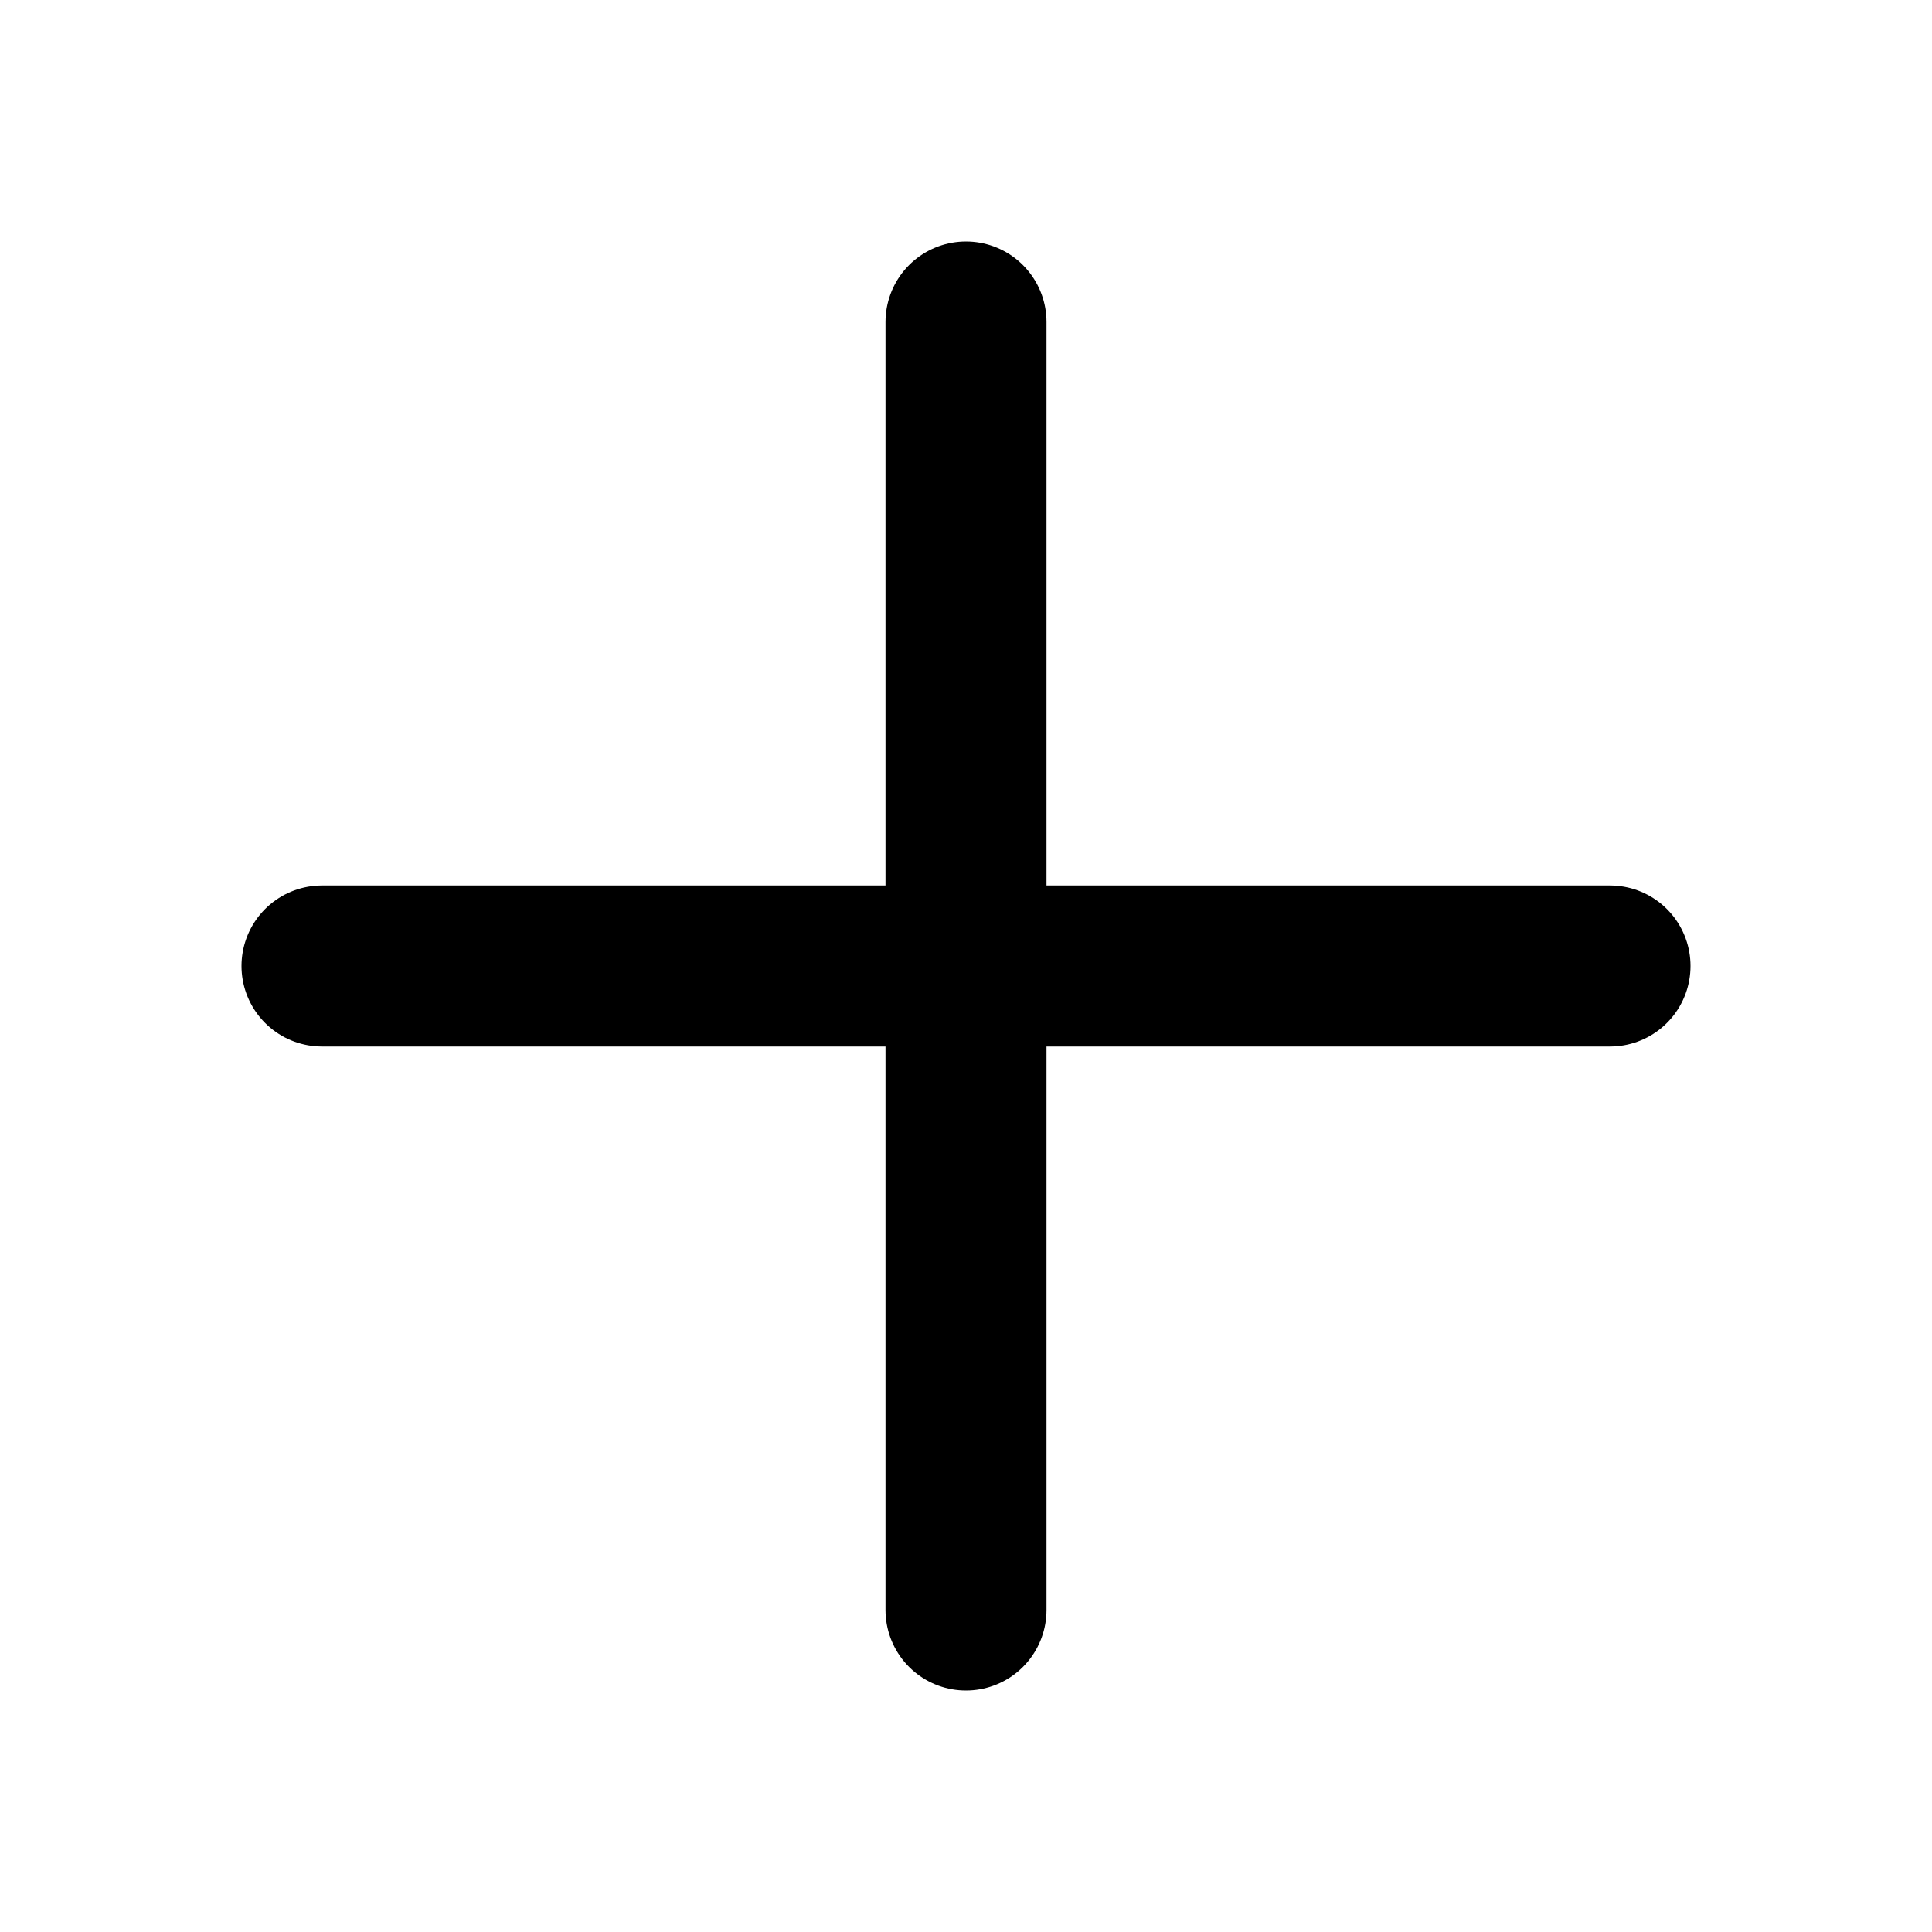
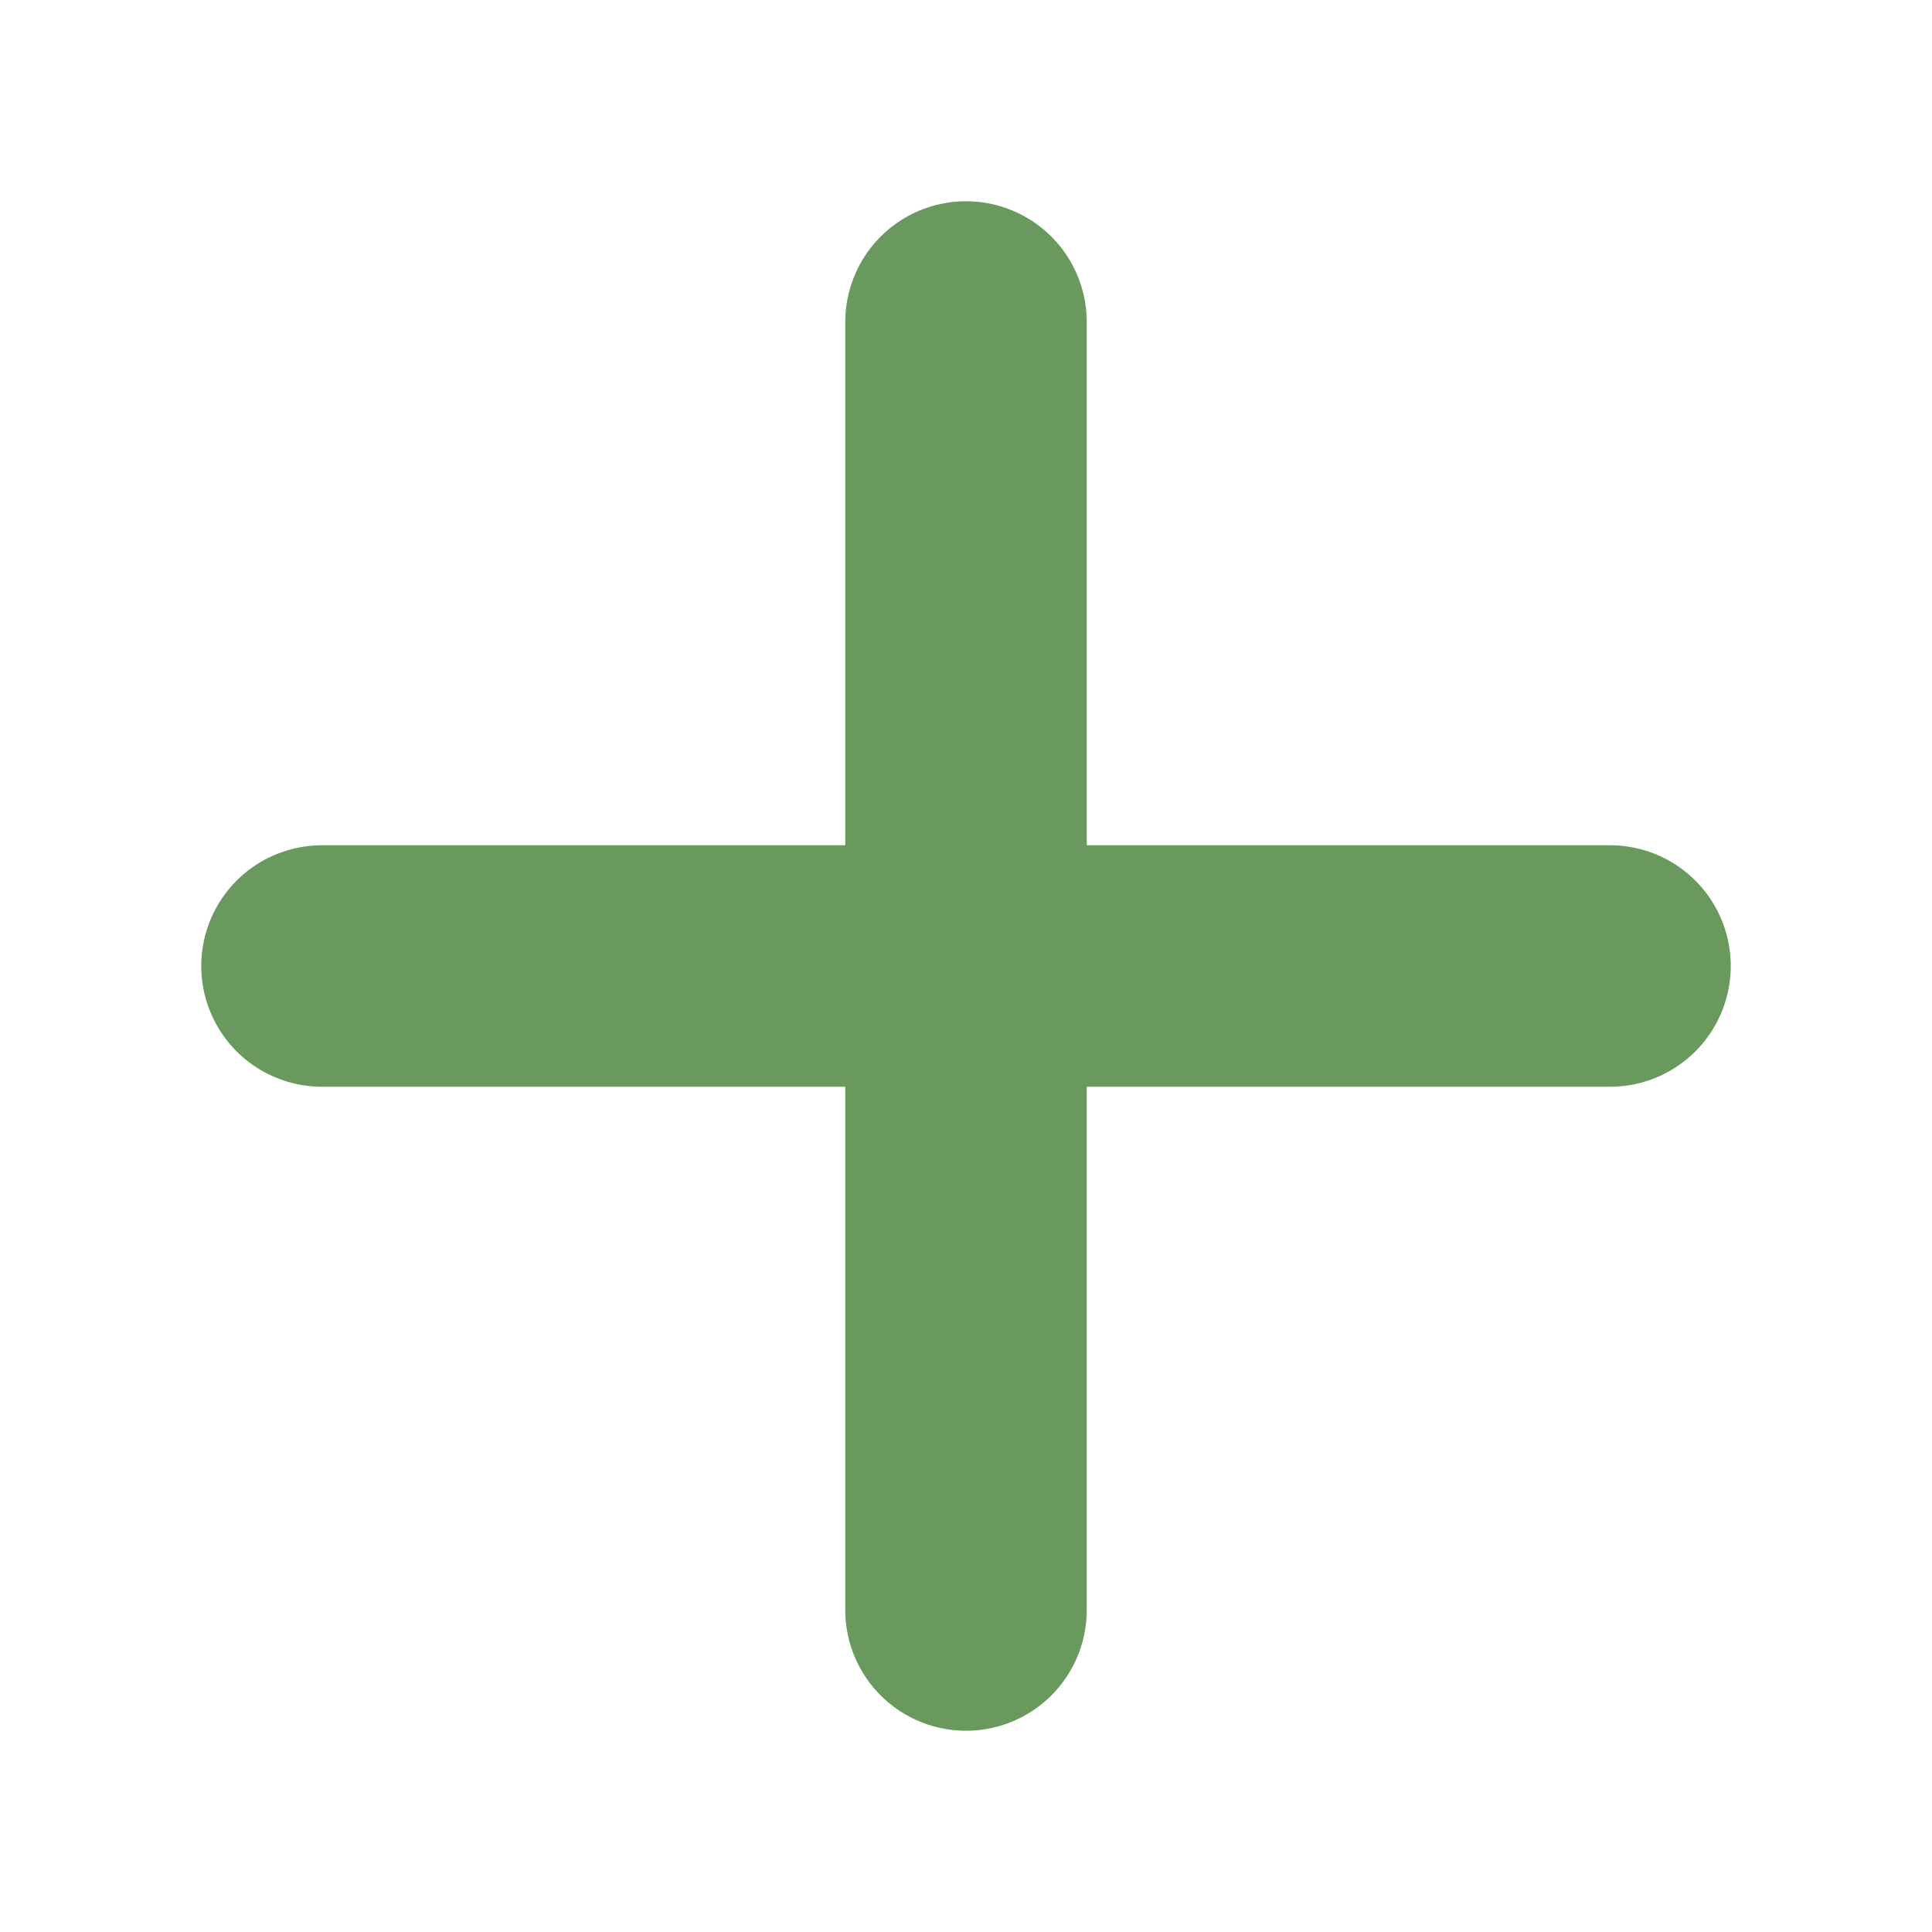
<svg xmlns="http://www.w3.org/2000/svg" width="800px" height="800px" viewBox="0 0 24 24" fill="none">
-   <path d="M4 12H20M12 4V20" stroke="#000000" stroke-width="2" stroke-linecap="round" stroke-linejoin="round" />
+   <path d="M4 12H20M12 4V20" stroke="#69995d" stroke-width="3" stroke-linecap="round" stroke-linejoin="round" />
</svg>
